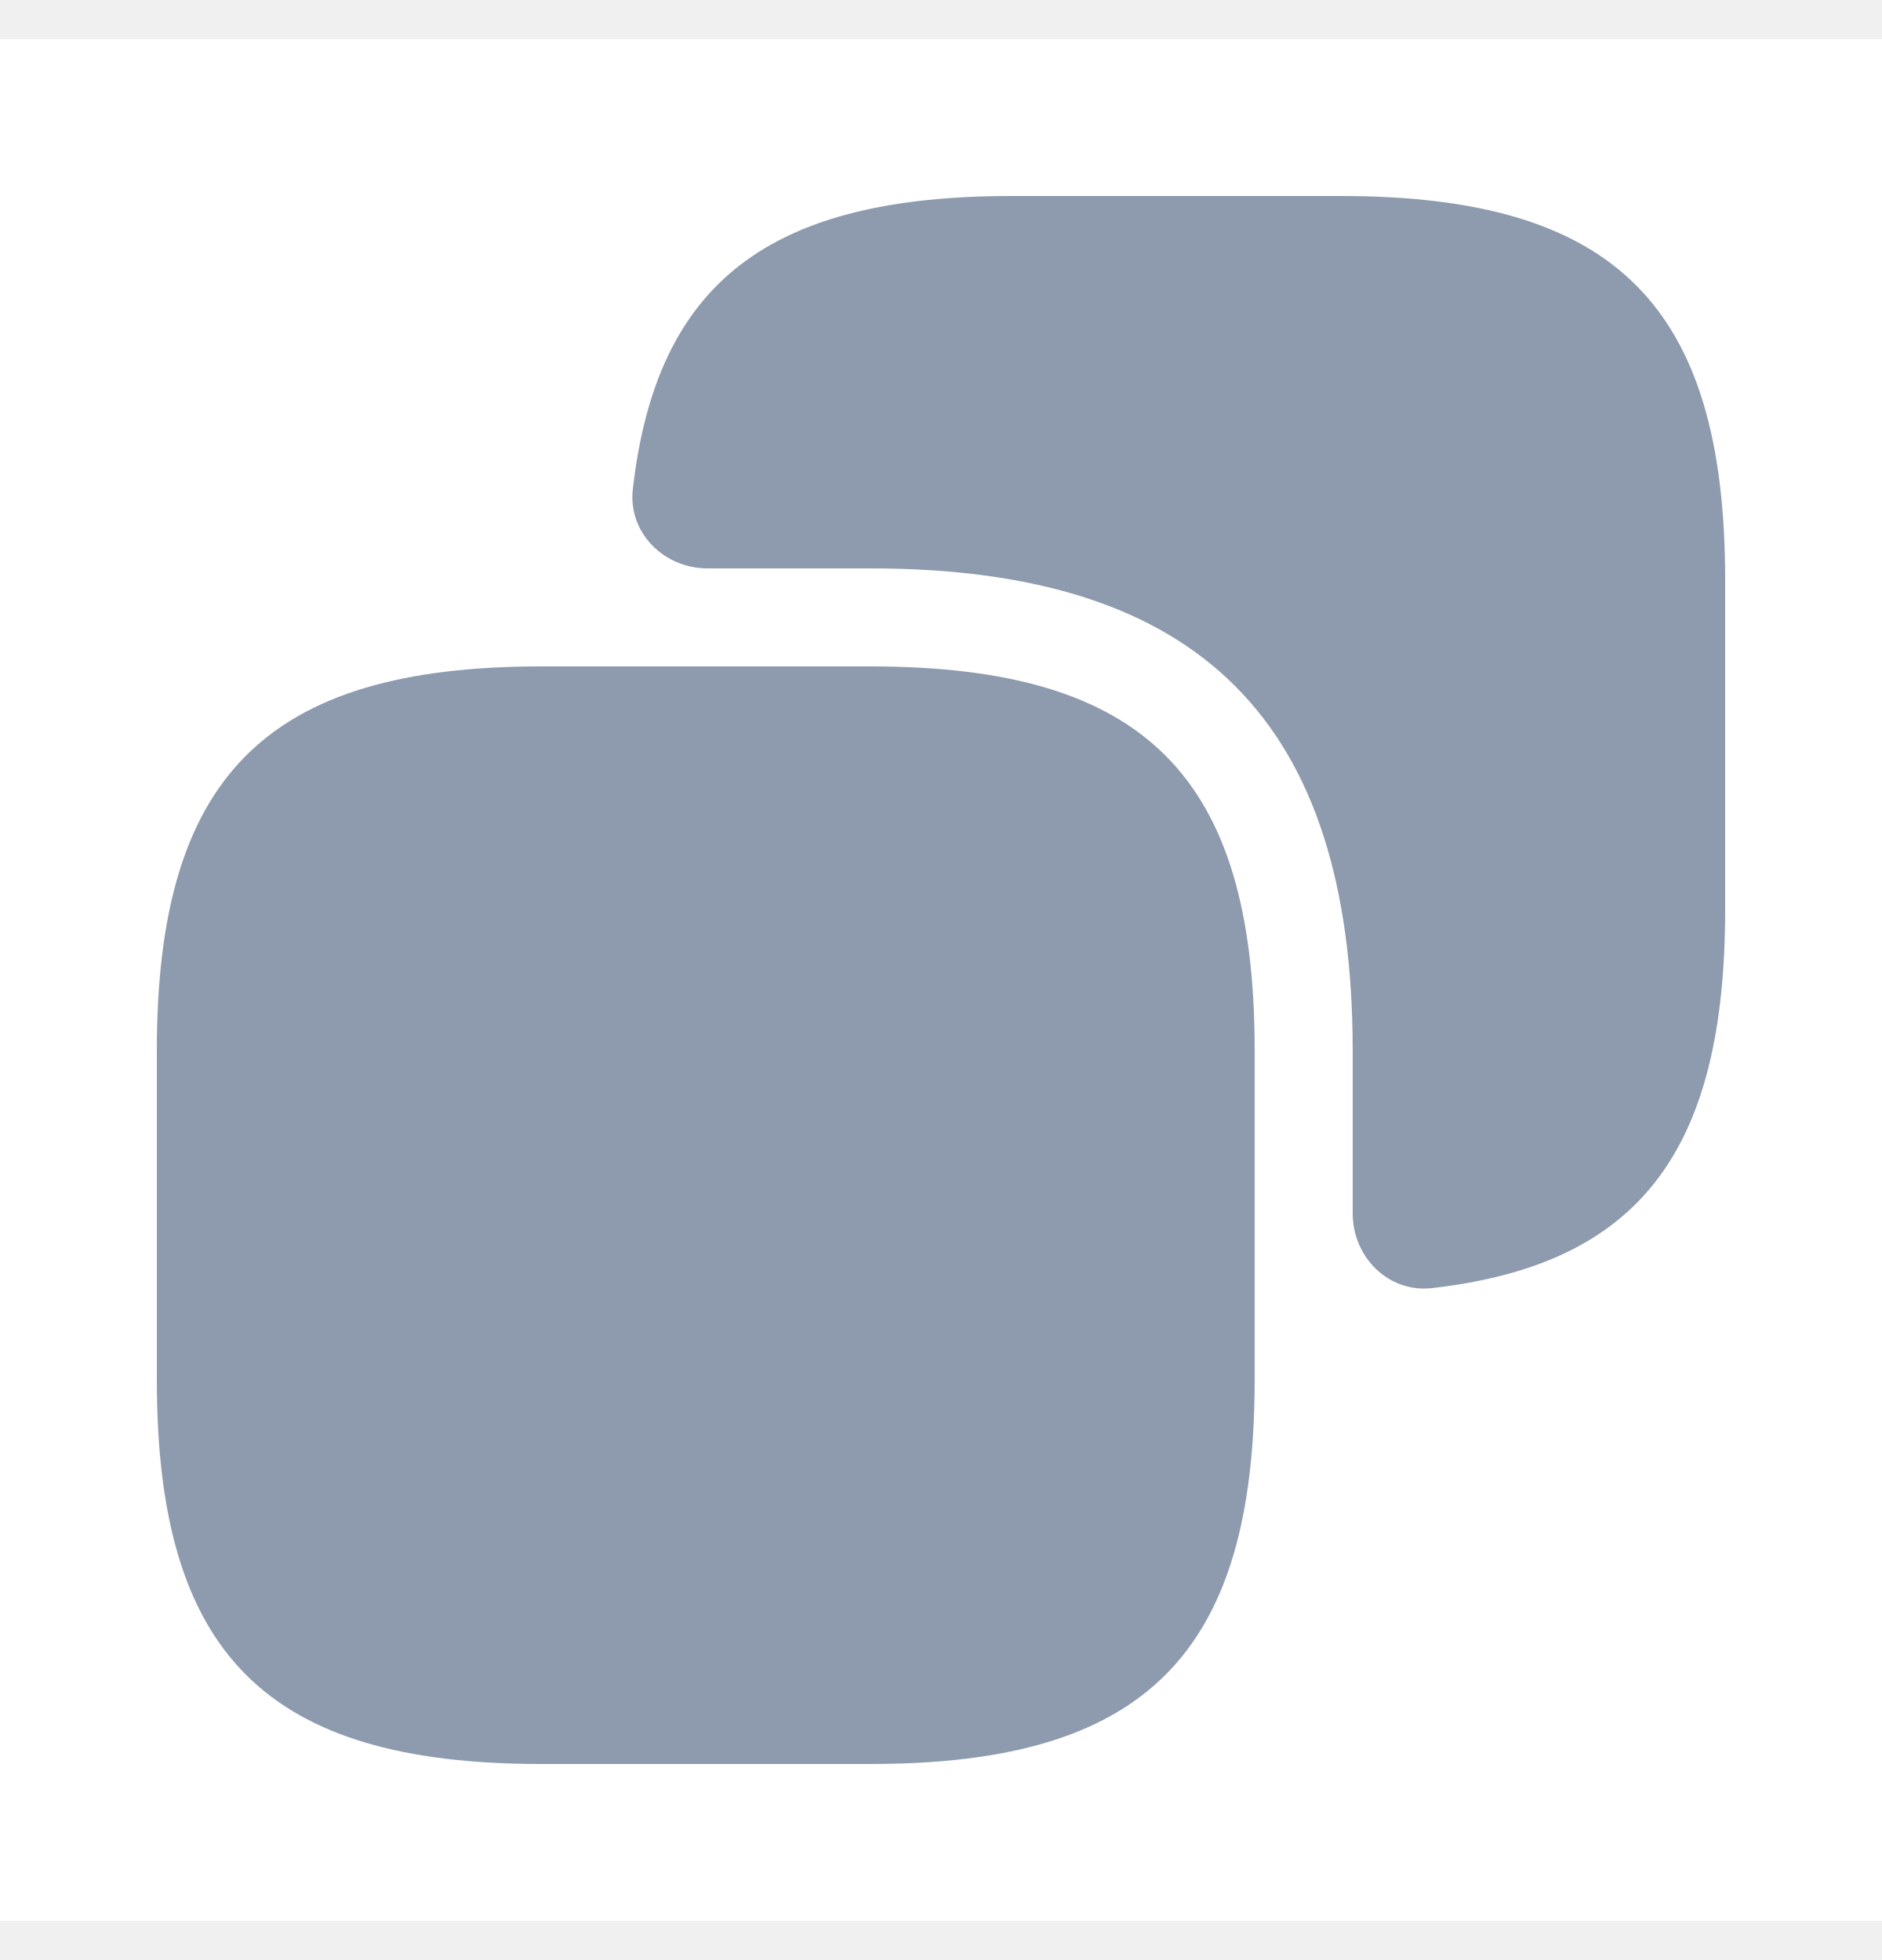
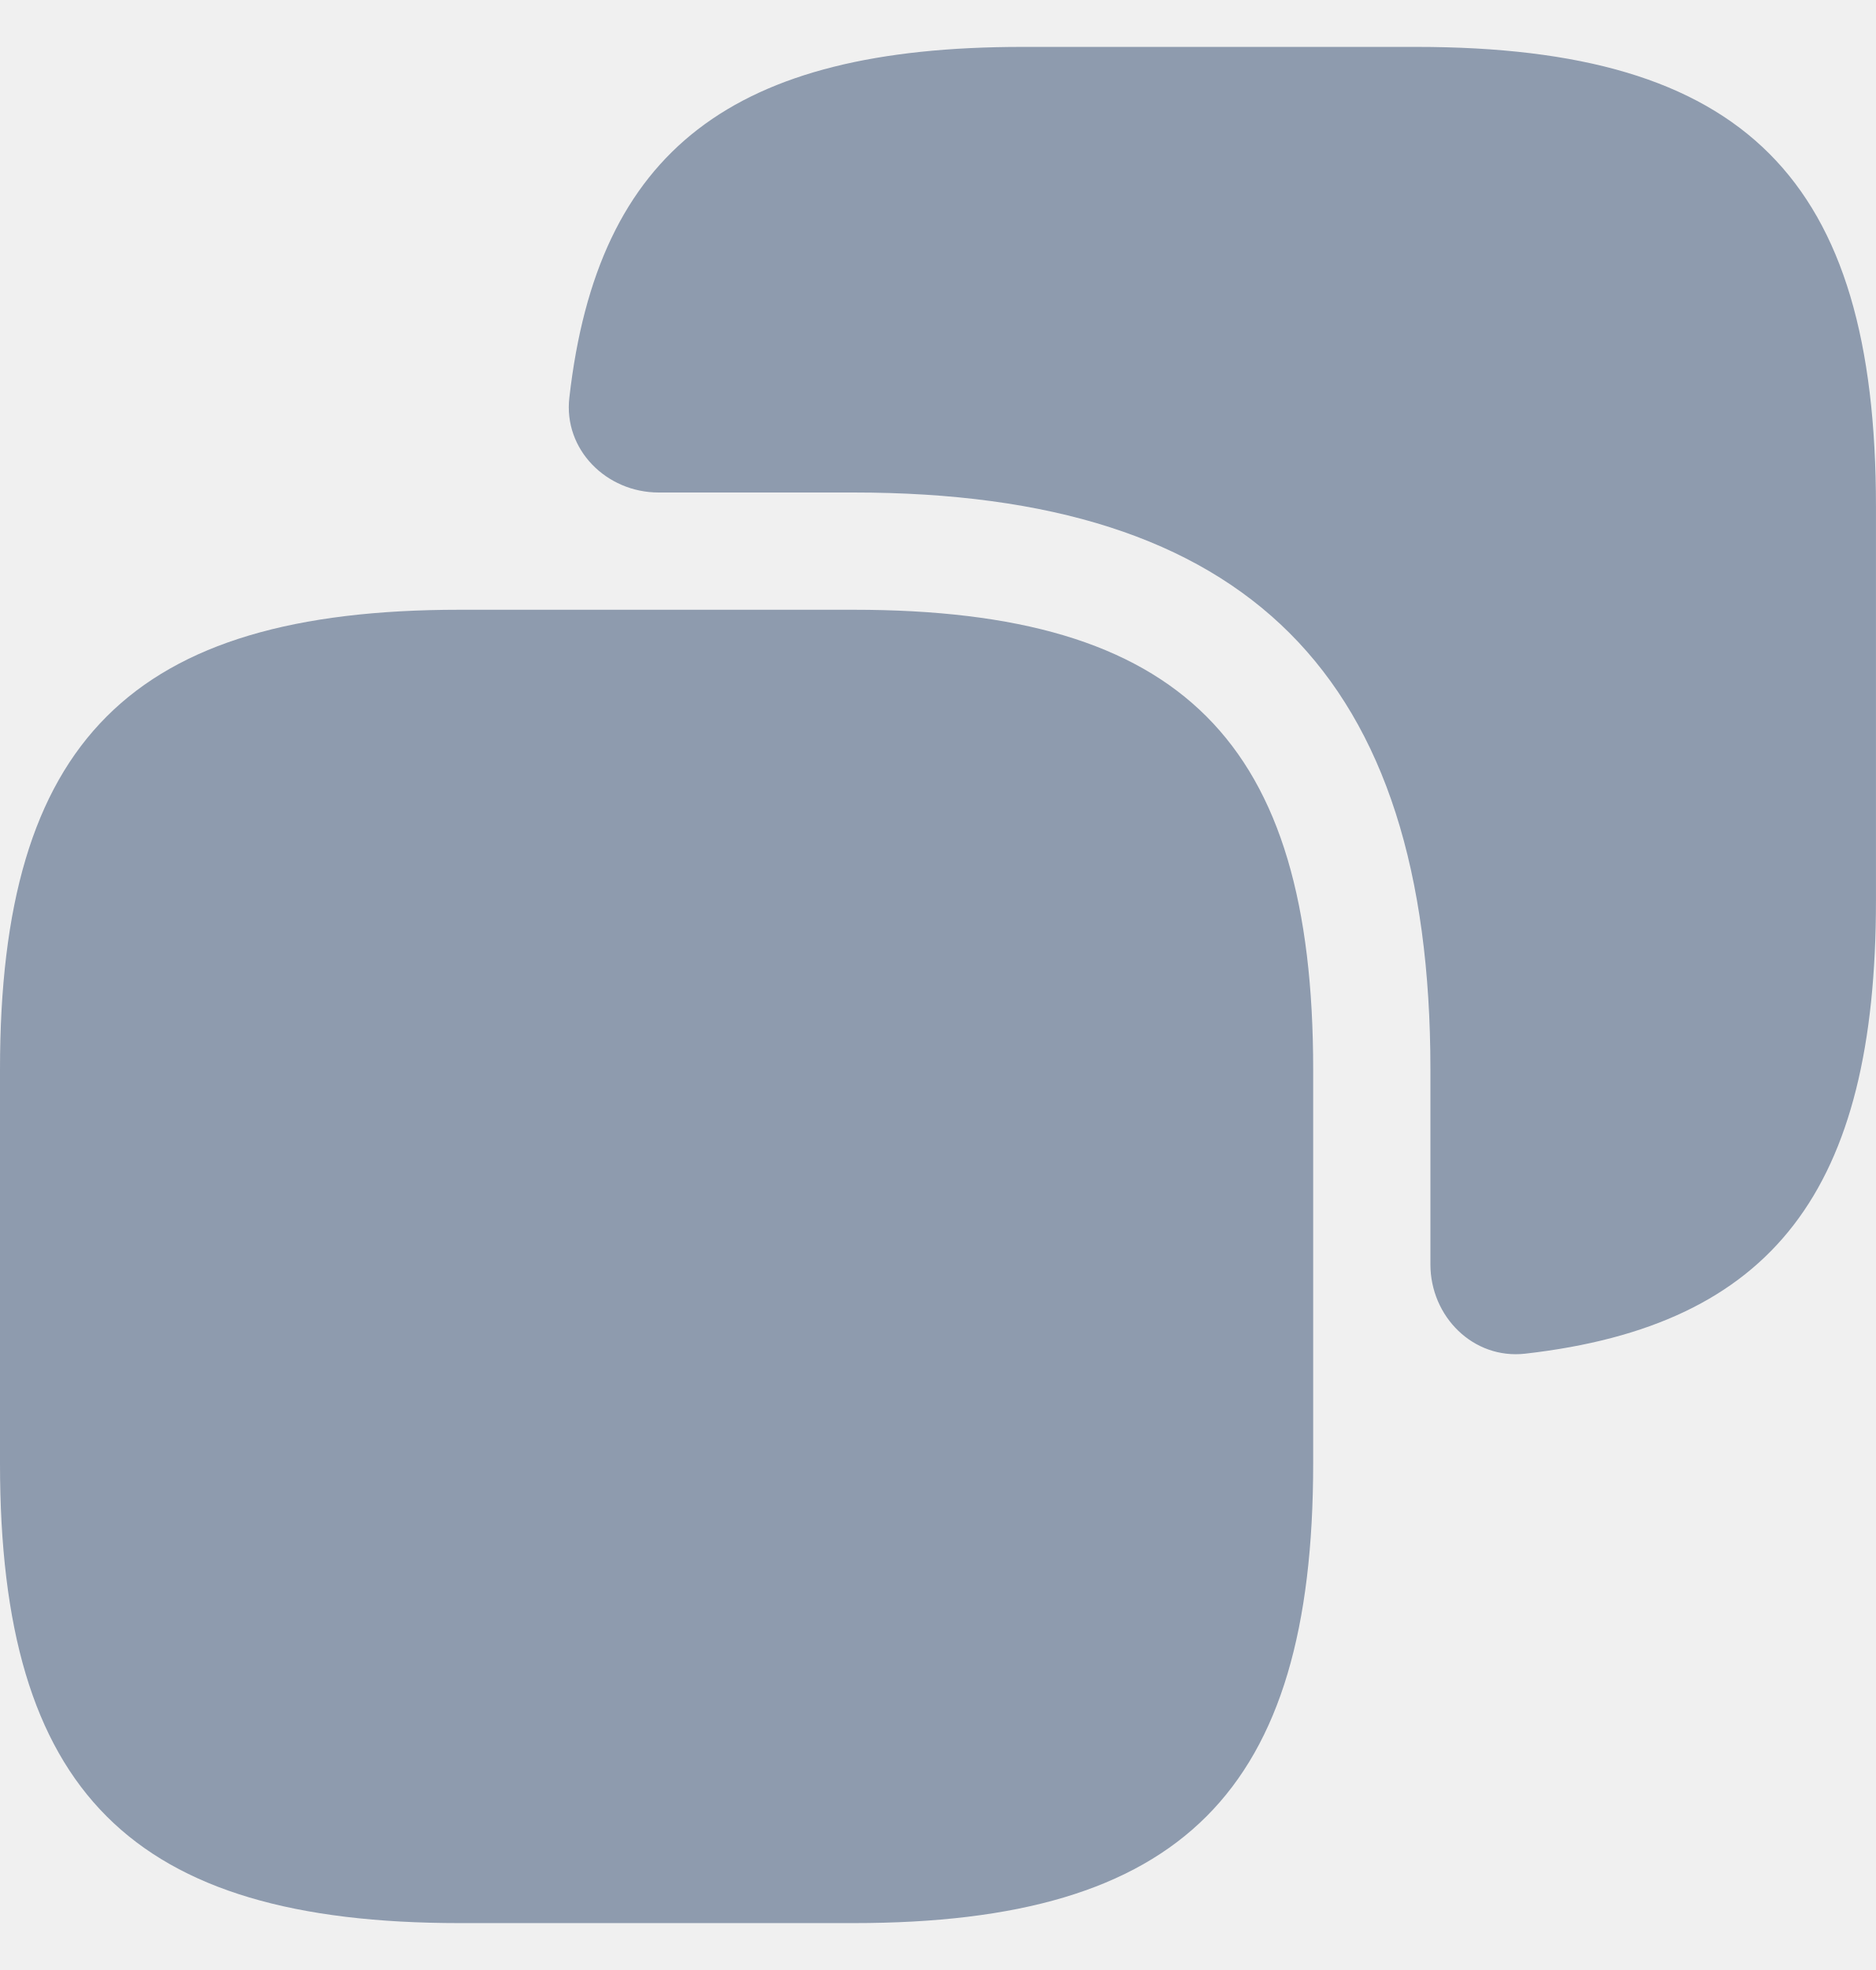
- <svg xmlns="http://www.w3.org/2000/svg" width="24" height="25" viewBox="0 0 24 25" fill="none">
-   <rect width="24" height="24" transform="translate(0 0.5)" fill="white" />
-   <path d="M16 13.4V17.6C16 21.1 14.6 22.5 11.1 22.5H6.9C3.4 22.5 2 21.1 2 17.6V13.4C2 9.9 3.4 8.5 6.9 8.5H11.1C14.6 8.5 16 9.9 16 13.4Z" fill="#8E9BAE" />
-   <path d="M17.1 2.5H12.9C9.817 2.5 8.371 3.594 8.07 6.239C8.006 6.792 8.465 7.25 9.022 7.25H11.1C15.3 7.25 17.25 9.2 17.25 13.4V15.478C17.25 16.035 17.707 16.493 18.261 16.43C20.906 16.129 22 14.683 22 11.6V7.4C22 3.9 20.6 2.5 17.1 2.5Z" fill="#8E9BAE" />
+ <svg xmlns="http://www.w3.org/2000/svg" width="20" height="21" viewBox="0 0 20 21" fill="none">
+   <path d="M14 11.4V15.6C14 19.1 12.6 20.5 9.1 20.5H4.9C1.4 20.5 0 19.1 0 15.6V11.4C0 7.9 1.4 6.5 4.9 6.5H9.1C12.6 6.5 14 7.9 14 11.4Z" fill="#8E9BAE" />
+   <path d="M15.1 0.5H10.9C7.817 0.5 6.371 1.594 6.07 4.239C6.006 4.792 6.465 5.25 7.022 5.25H9.1C13.3 5.25 15.25 7.2 15.25 11.4V13.478C15.25 14.035 15.707 14.493 16.261 14.43C18.906 14.129 20 12.683 20 9.6V5.4C20 1.9 18.6 0.5 15.1 0.5Z" fill="#8E9BAE" />
</svg>
